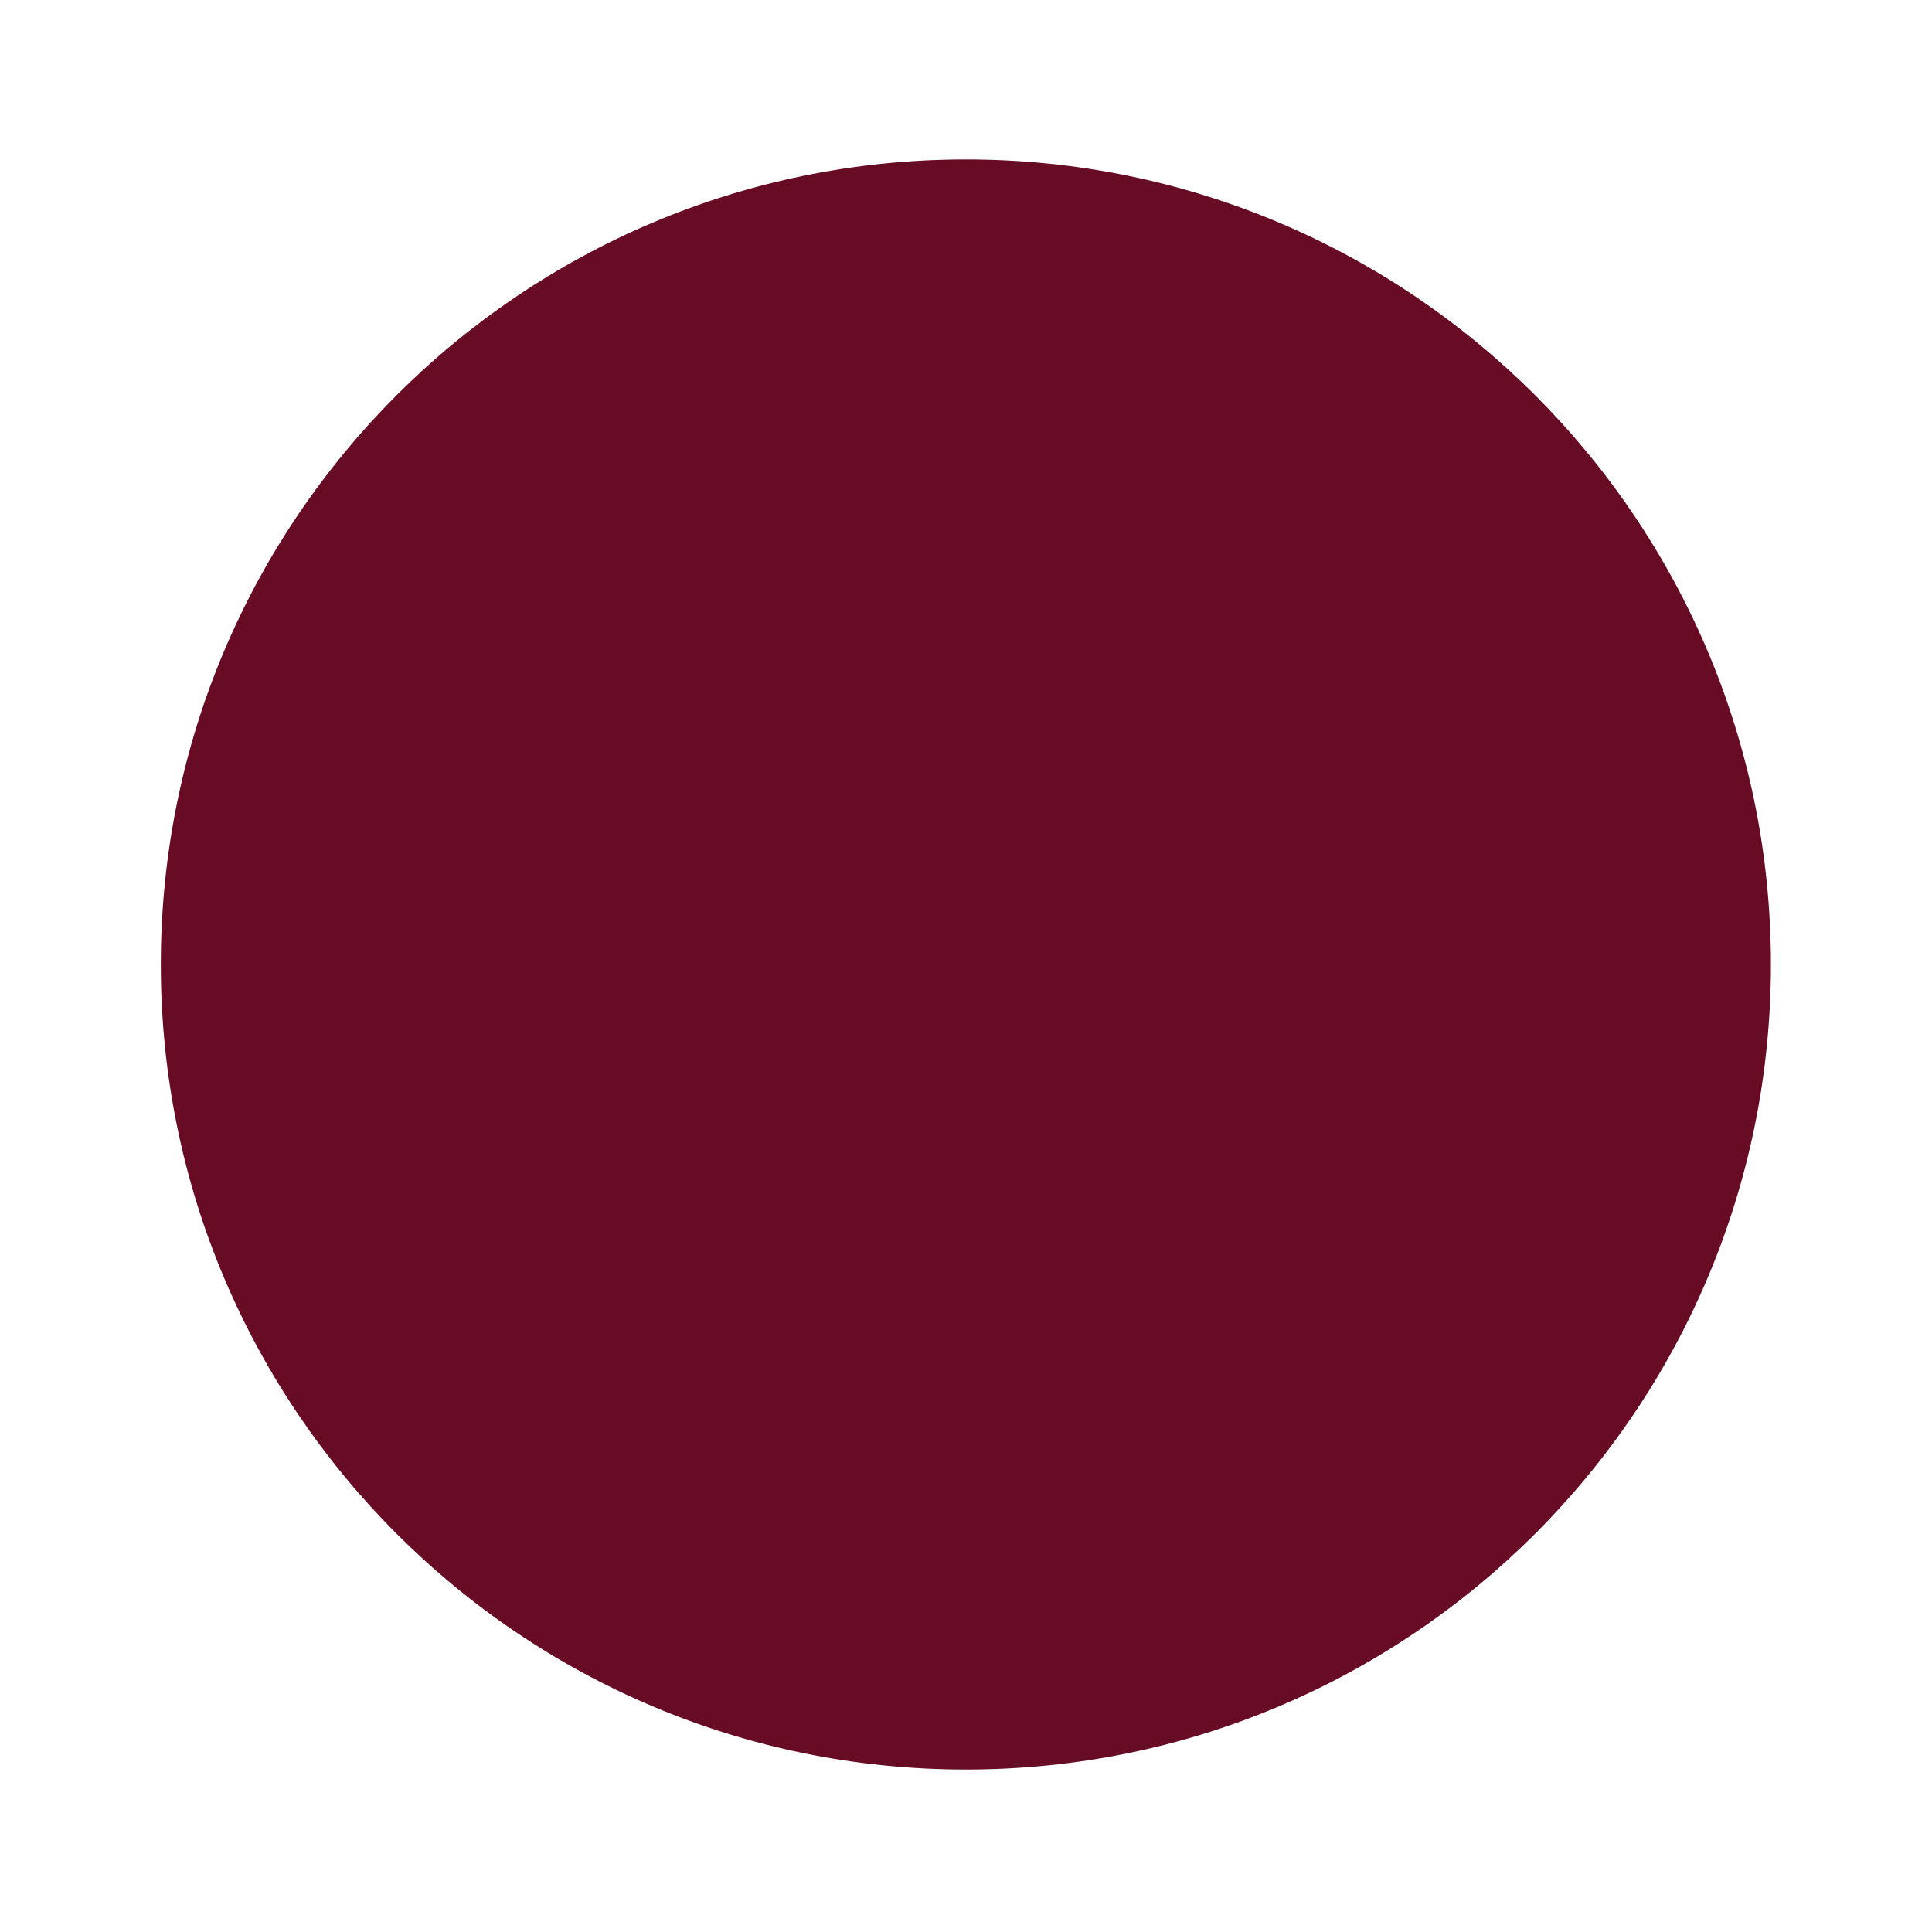
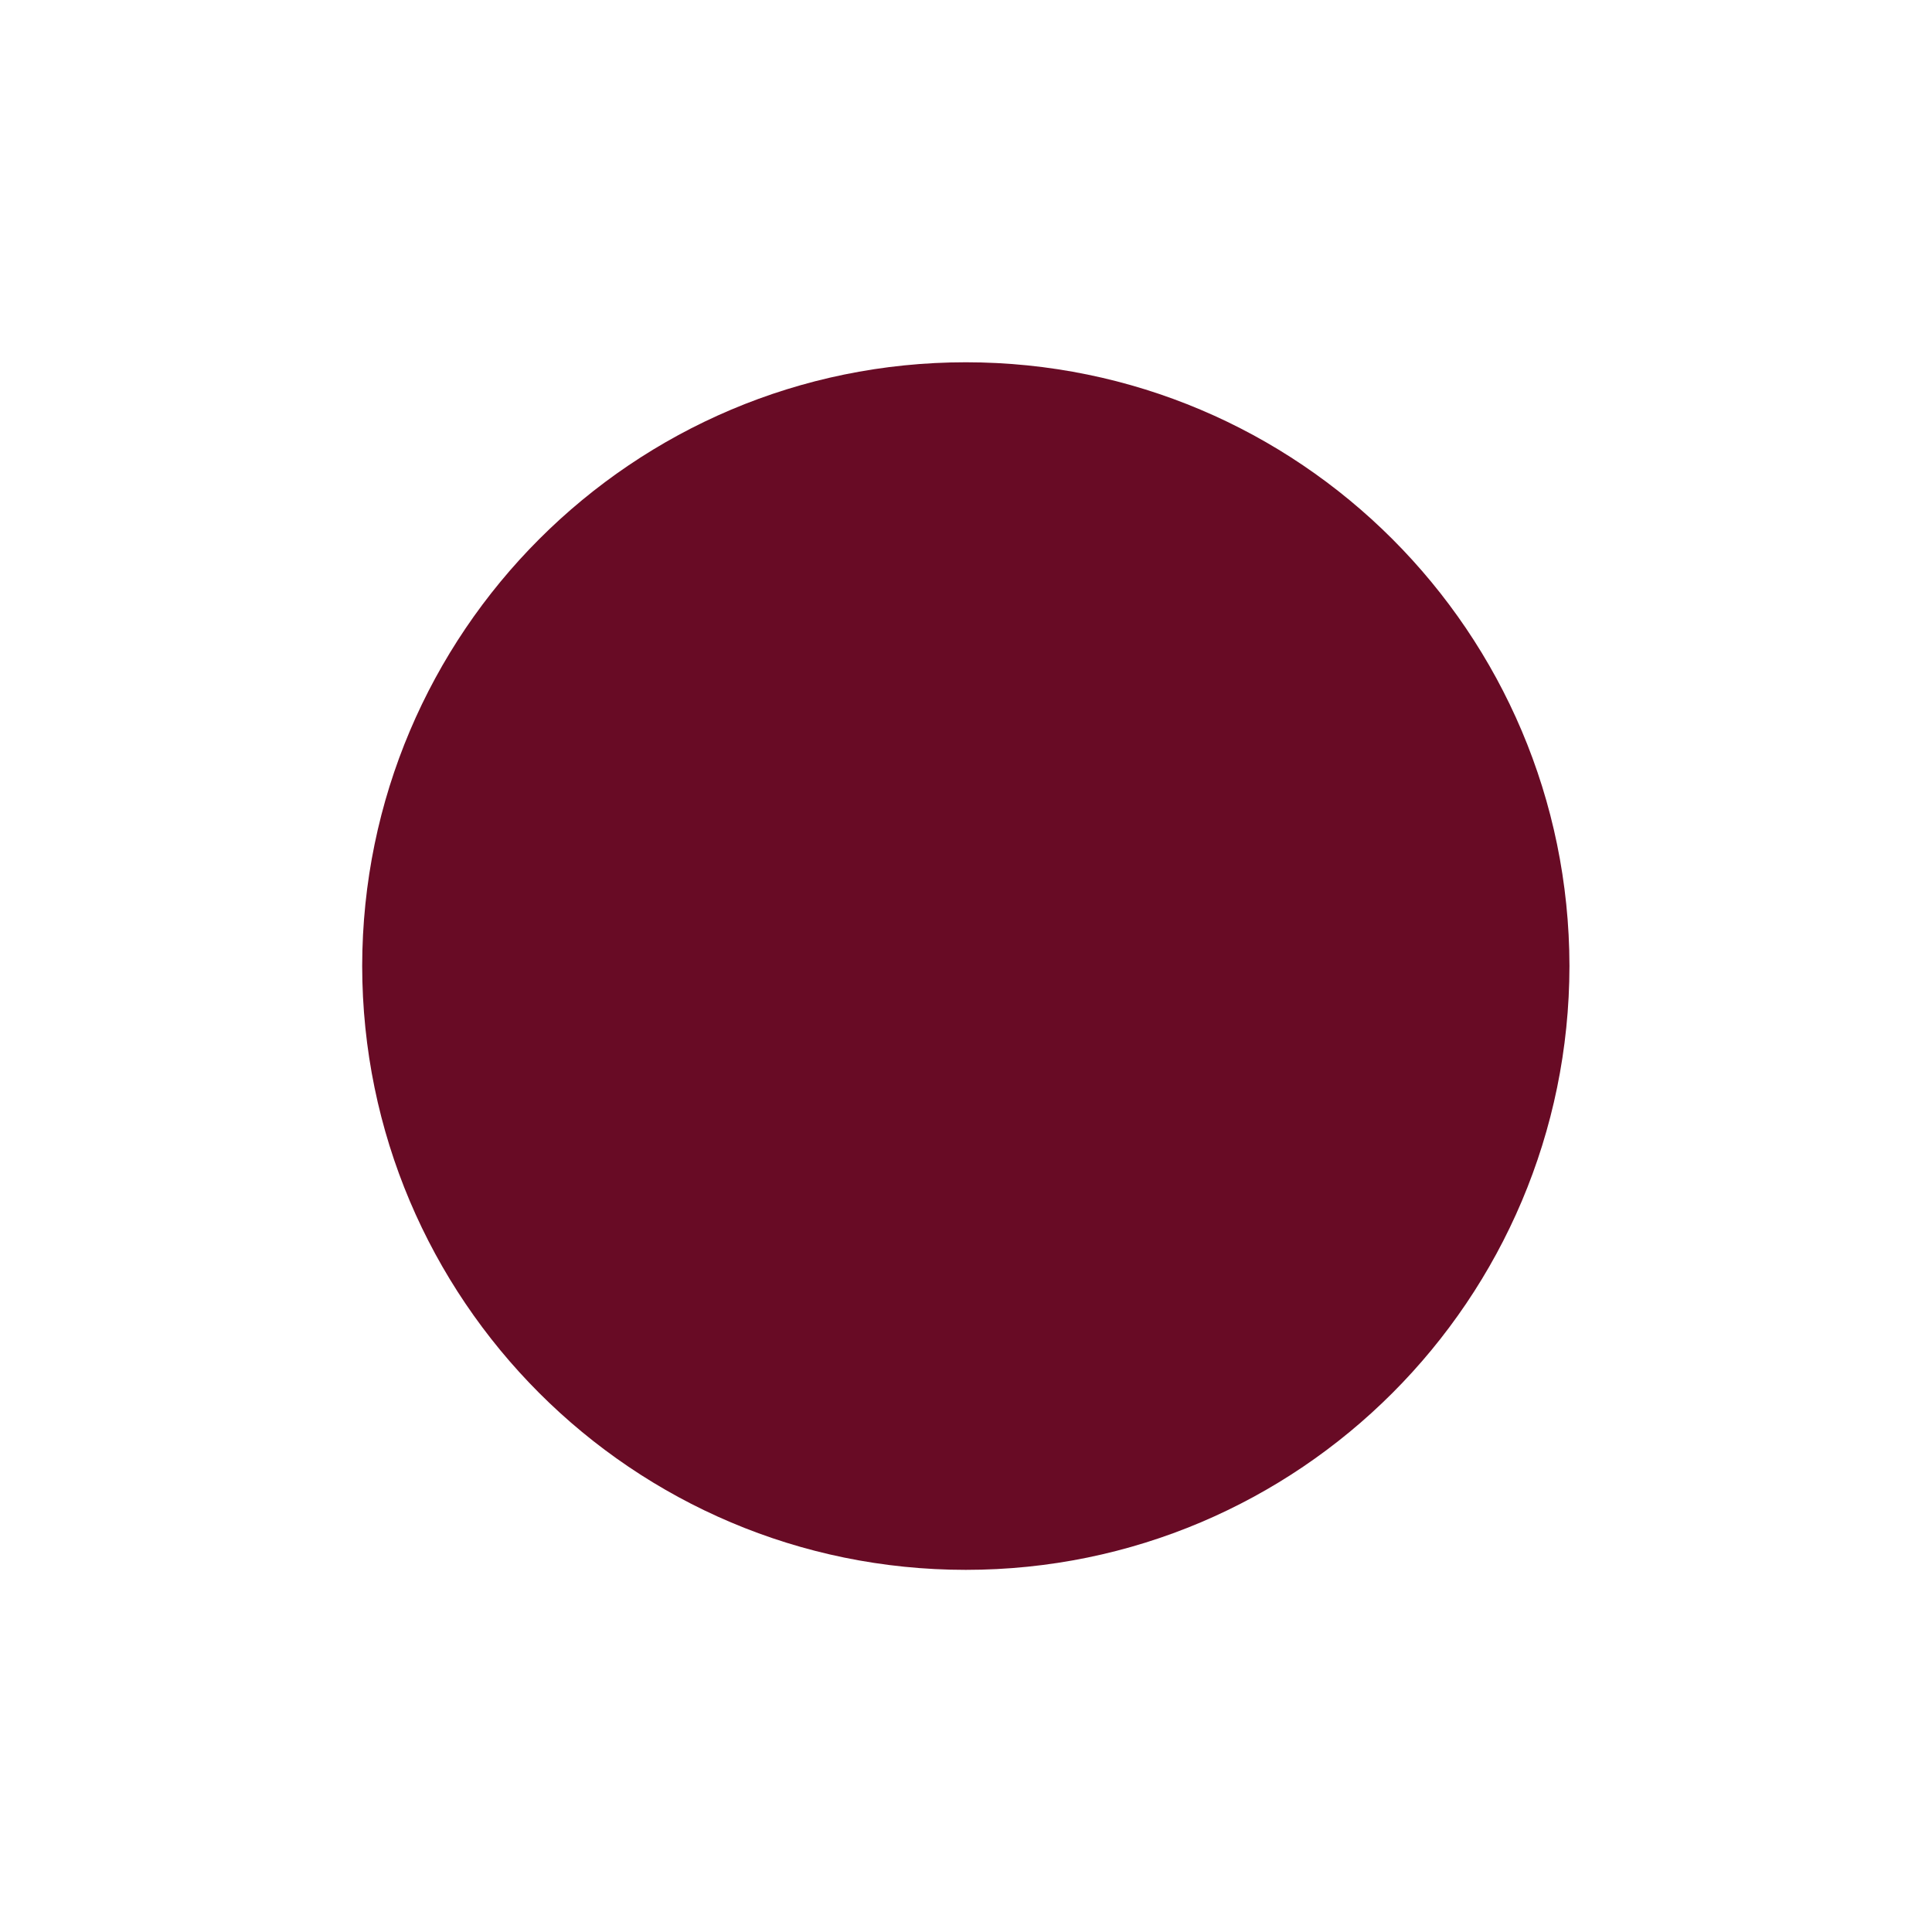
<svg xmlns="http://www.w3.org/2000/svg" width="24" height="24" version="1.1" viewBox="0 0 6.35 6.35">
-   <g transform="translate(.26456 -290.92)">
-     <path d="m5.556 294.09a2.646 2.646 0 0 1-2.646 2.646 2.646 2.646 0 0 1-2.646-2.646 2.646 2.646 0 0 1 2.646-2.646 2.646 2.646 0 0 1 2.646 2.646z" fill="#680b25" stroke-width=".661" />
+   <g transform="translate(1.0054,-290.1743)">
+     <path d="m 0.185,293.349 a 1.984,1.987 0 0 1 1.984,-1.984 1.984,1.987 0 0 1 1.984,1.984 1.984,1.987 0 0 1 -1.984,1.985 1.984,1.987 0 0 1 -1.984,-1.985 z" fill="#680b25" stroke-width=".661" />
  </g>
</svg>
